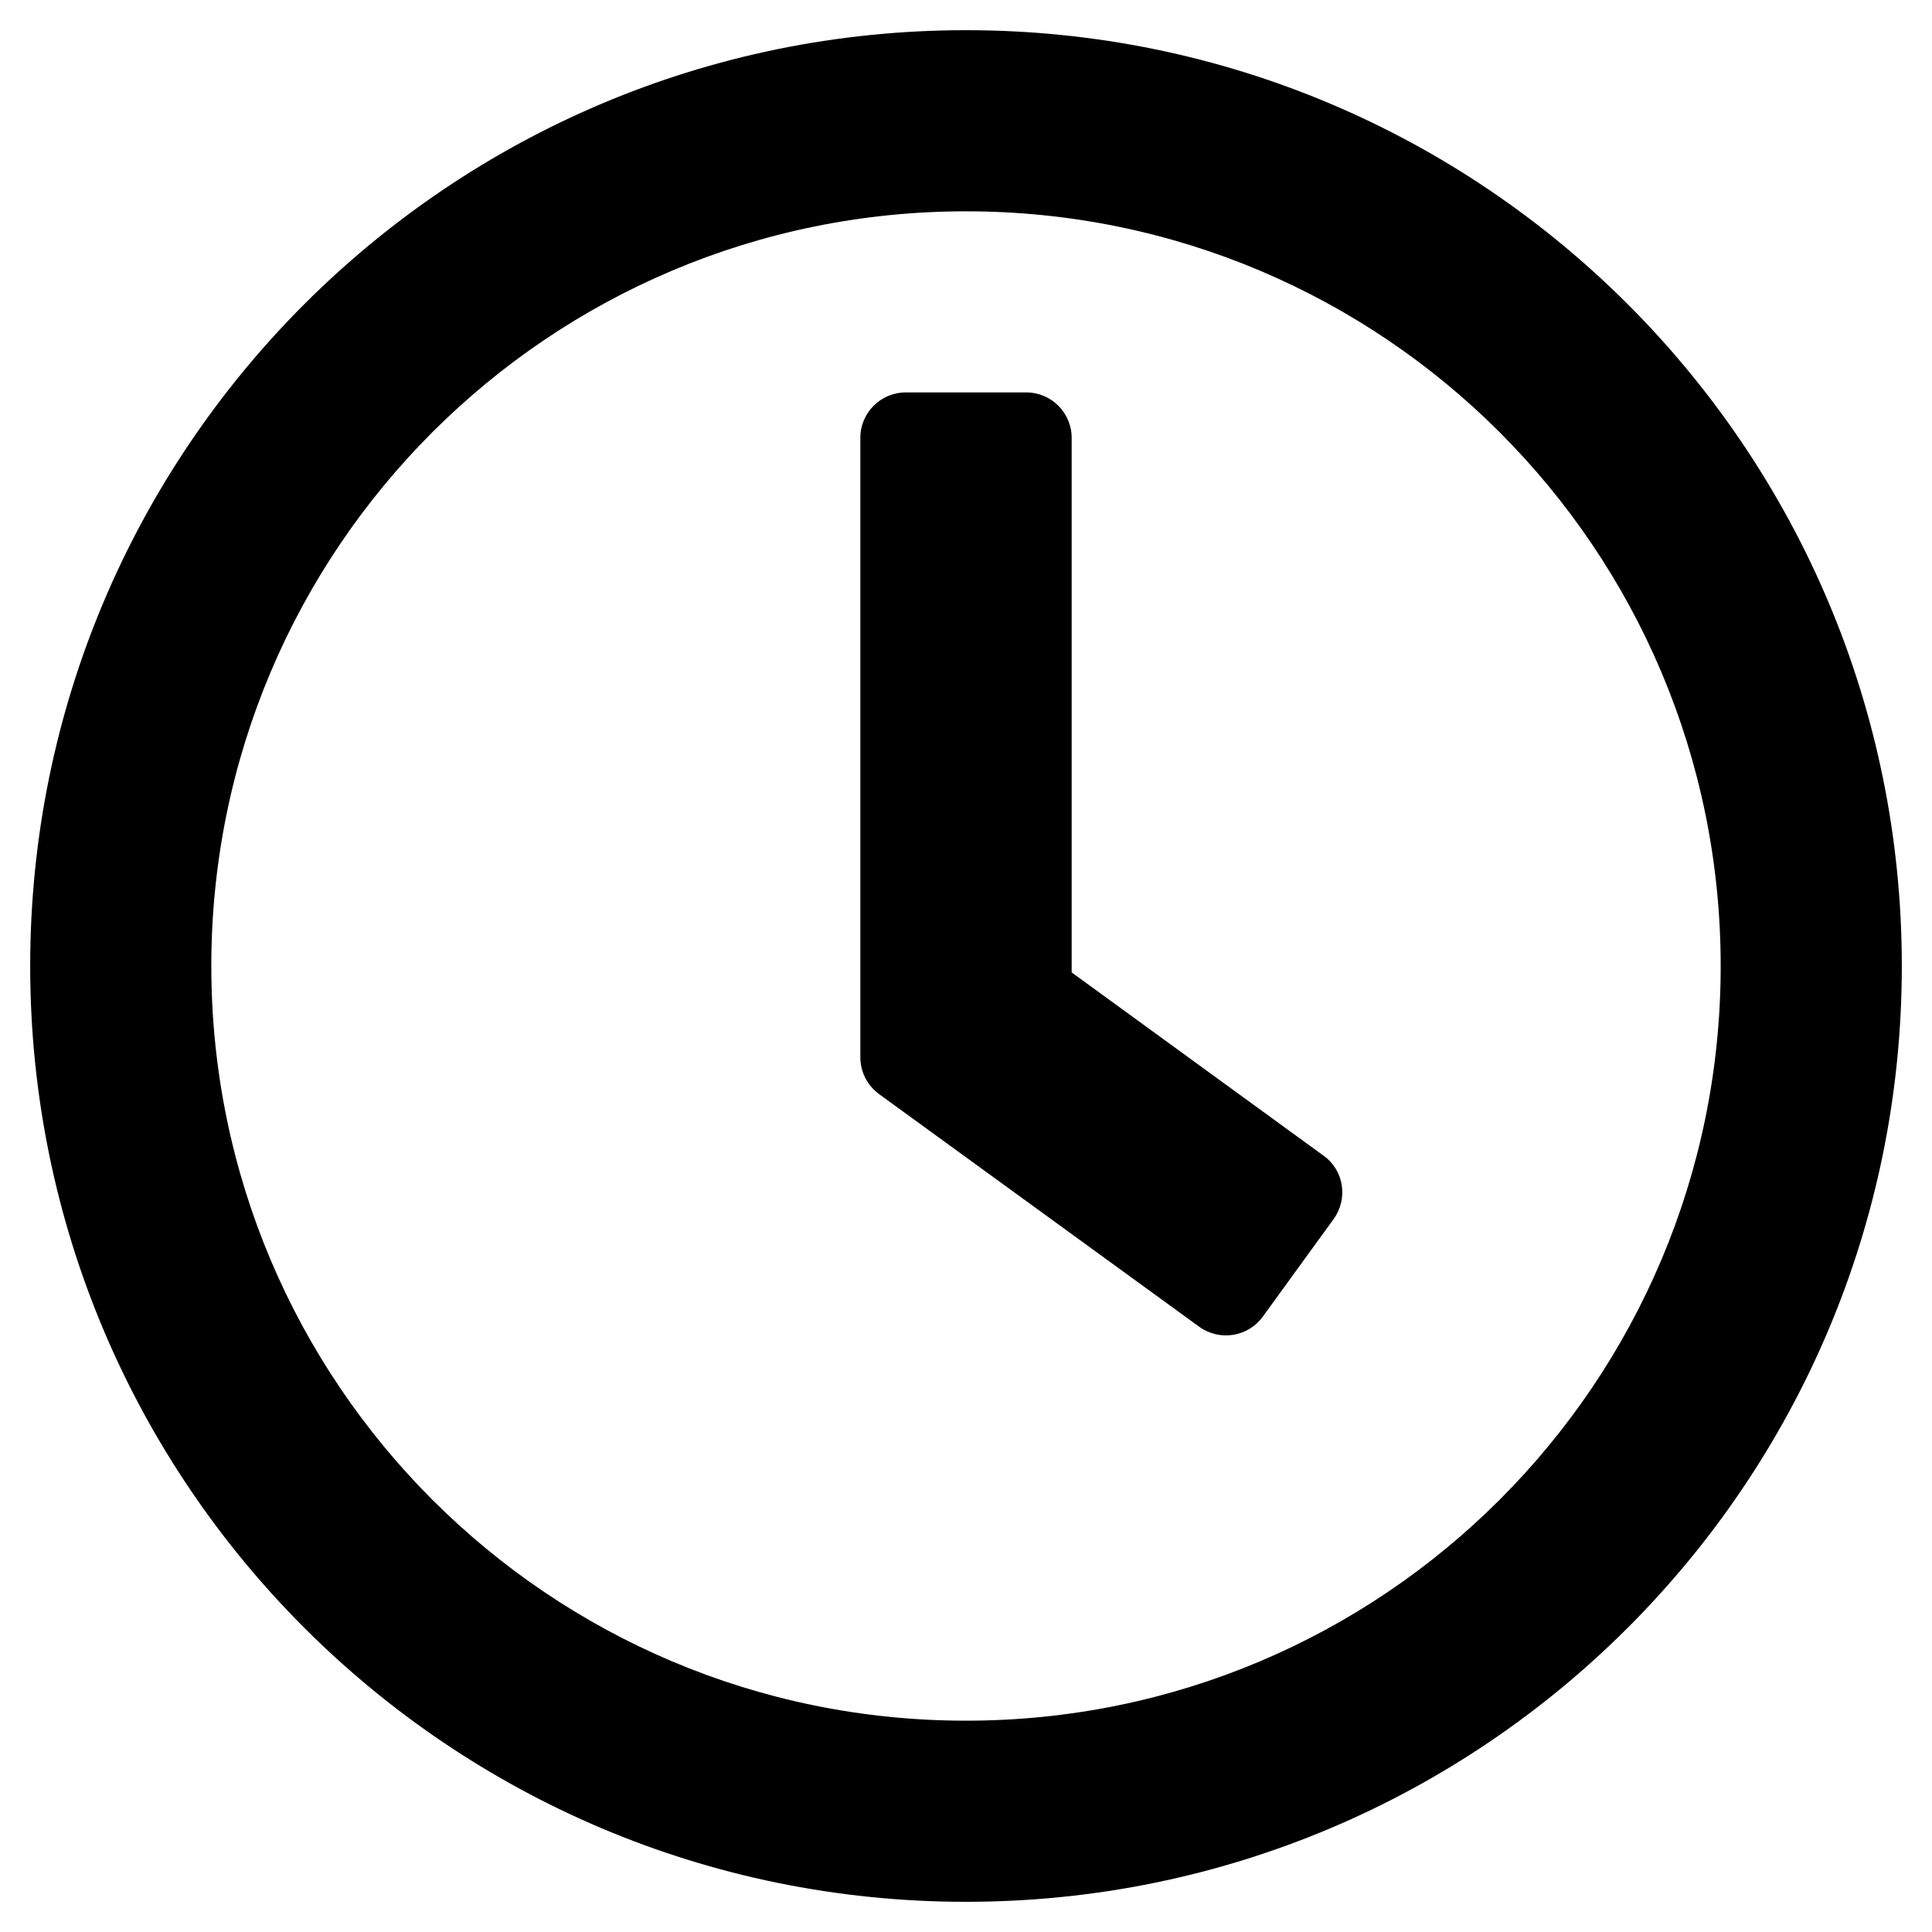
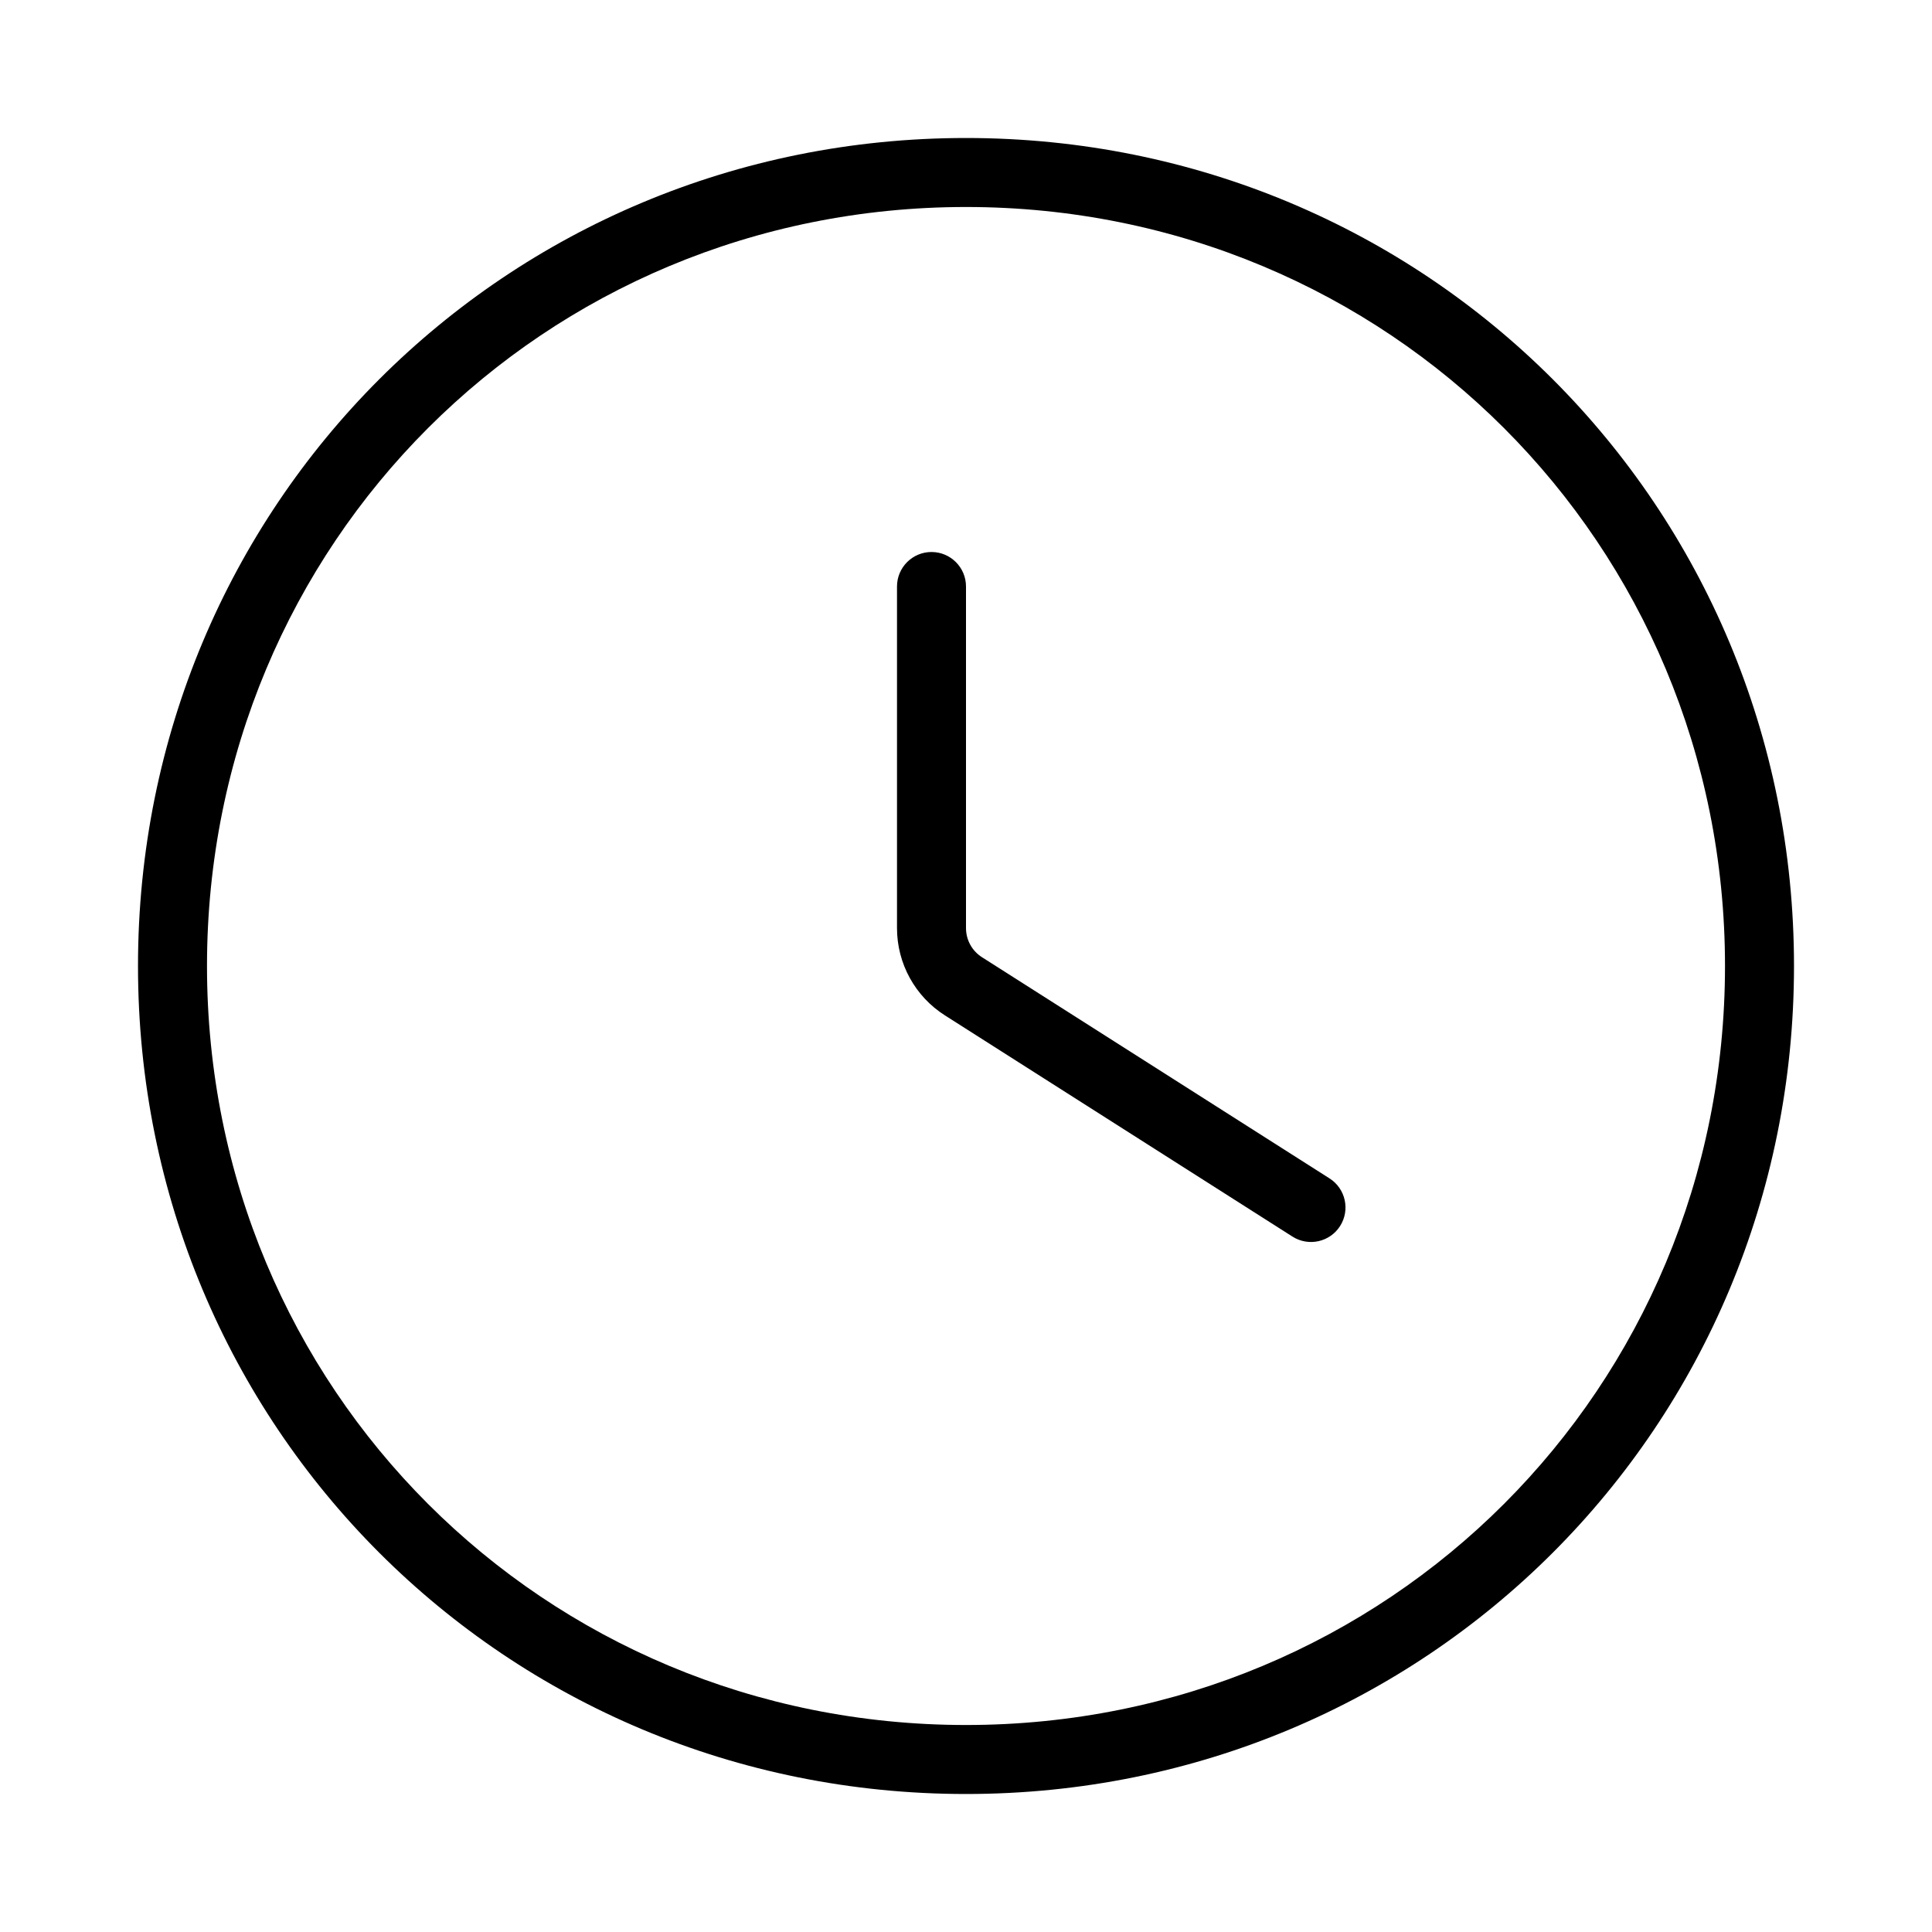
- <svg xmlns="http://www.w3.org/2000/svg" aria-hidden="true" focusable="false" data-prefix="far" data-icon="clock" role="img" viewBox="0 0 512 512">
-   <path d="M256 8C119 8 8 119 8 256s111 248 248 248 248-111 248-248S393 8 256 8zm0 448c-110.5 0-200-89.5-200-200S145.5 56 256 56s200 89.5 200 200-89.5 200-200 200zm61.8-104.4l-84.9-61.7c-3.1-2.3-4.9-5.9-4.9-9.7V116c0-6.6 5.4-12 12-12h32c6.6 0 12 5.4 12 12v141.7l66.8 48.6c5.4 3.9 6.5 11.4 2.6 16.8L334.6 349c-3.9 5.3-11.4 6.5-16.8 2.6z" />
+ <svg xmlns="http://www.w3.org/2000/svg" width="28" height="28" viewBox="0 0 28 28">
+   <path d="M14 8.5C14 8.224 13.776 8 13.5 8C13.224 8 13 8.224 13 8.5V13.451C13 13.964 13.262 14.441 13.695 14.716L18.732 17.922C18.965 18.07 19.274 18.001 19.422 17.768C19.57 17.535 19.501 17.226 19.268 17.078L14.232 13.873C14.087 13.781 14 13.622 14 13.451V8.5Z" />
+   <path fill-rule="evenodd" clip-rule="evenodd" d="M14 2C7.324 2 2 7.324 2 14C2 20.676 7.324 26 14 26C20.676 26 26 20.676 26 14C26 7.324 20.676 2 14 2ZM3 14C3 7.876 7.876 3 14 3C20.124 3 25 7.876 25 14C25 20.124 20.124 25 14 25C7.876 25 3 20.124 3 14Z" />
</svg>
